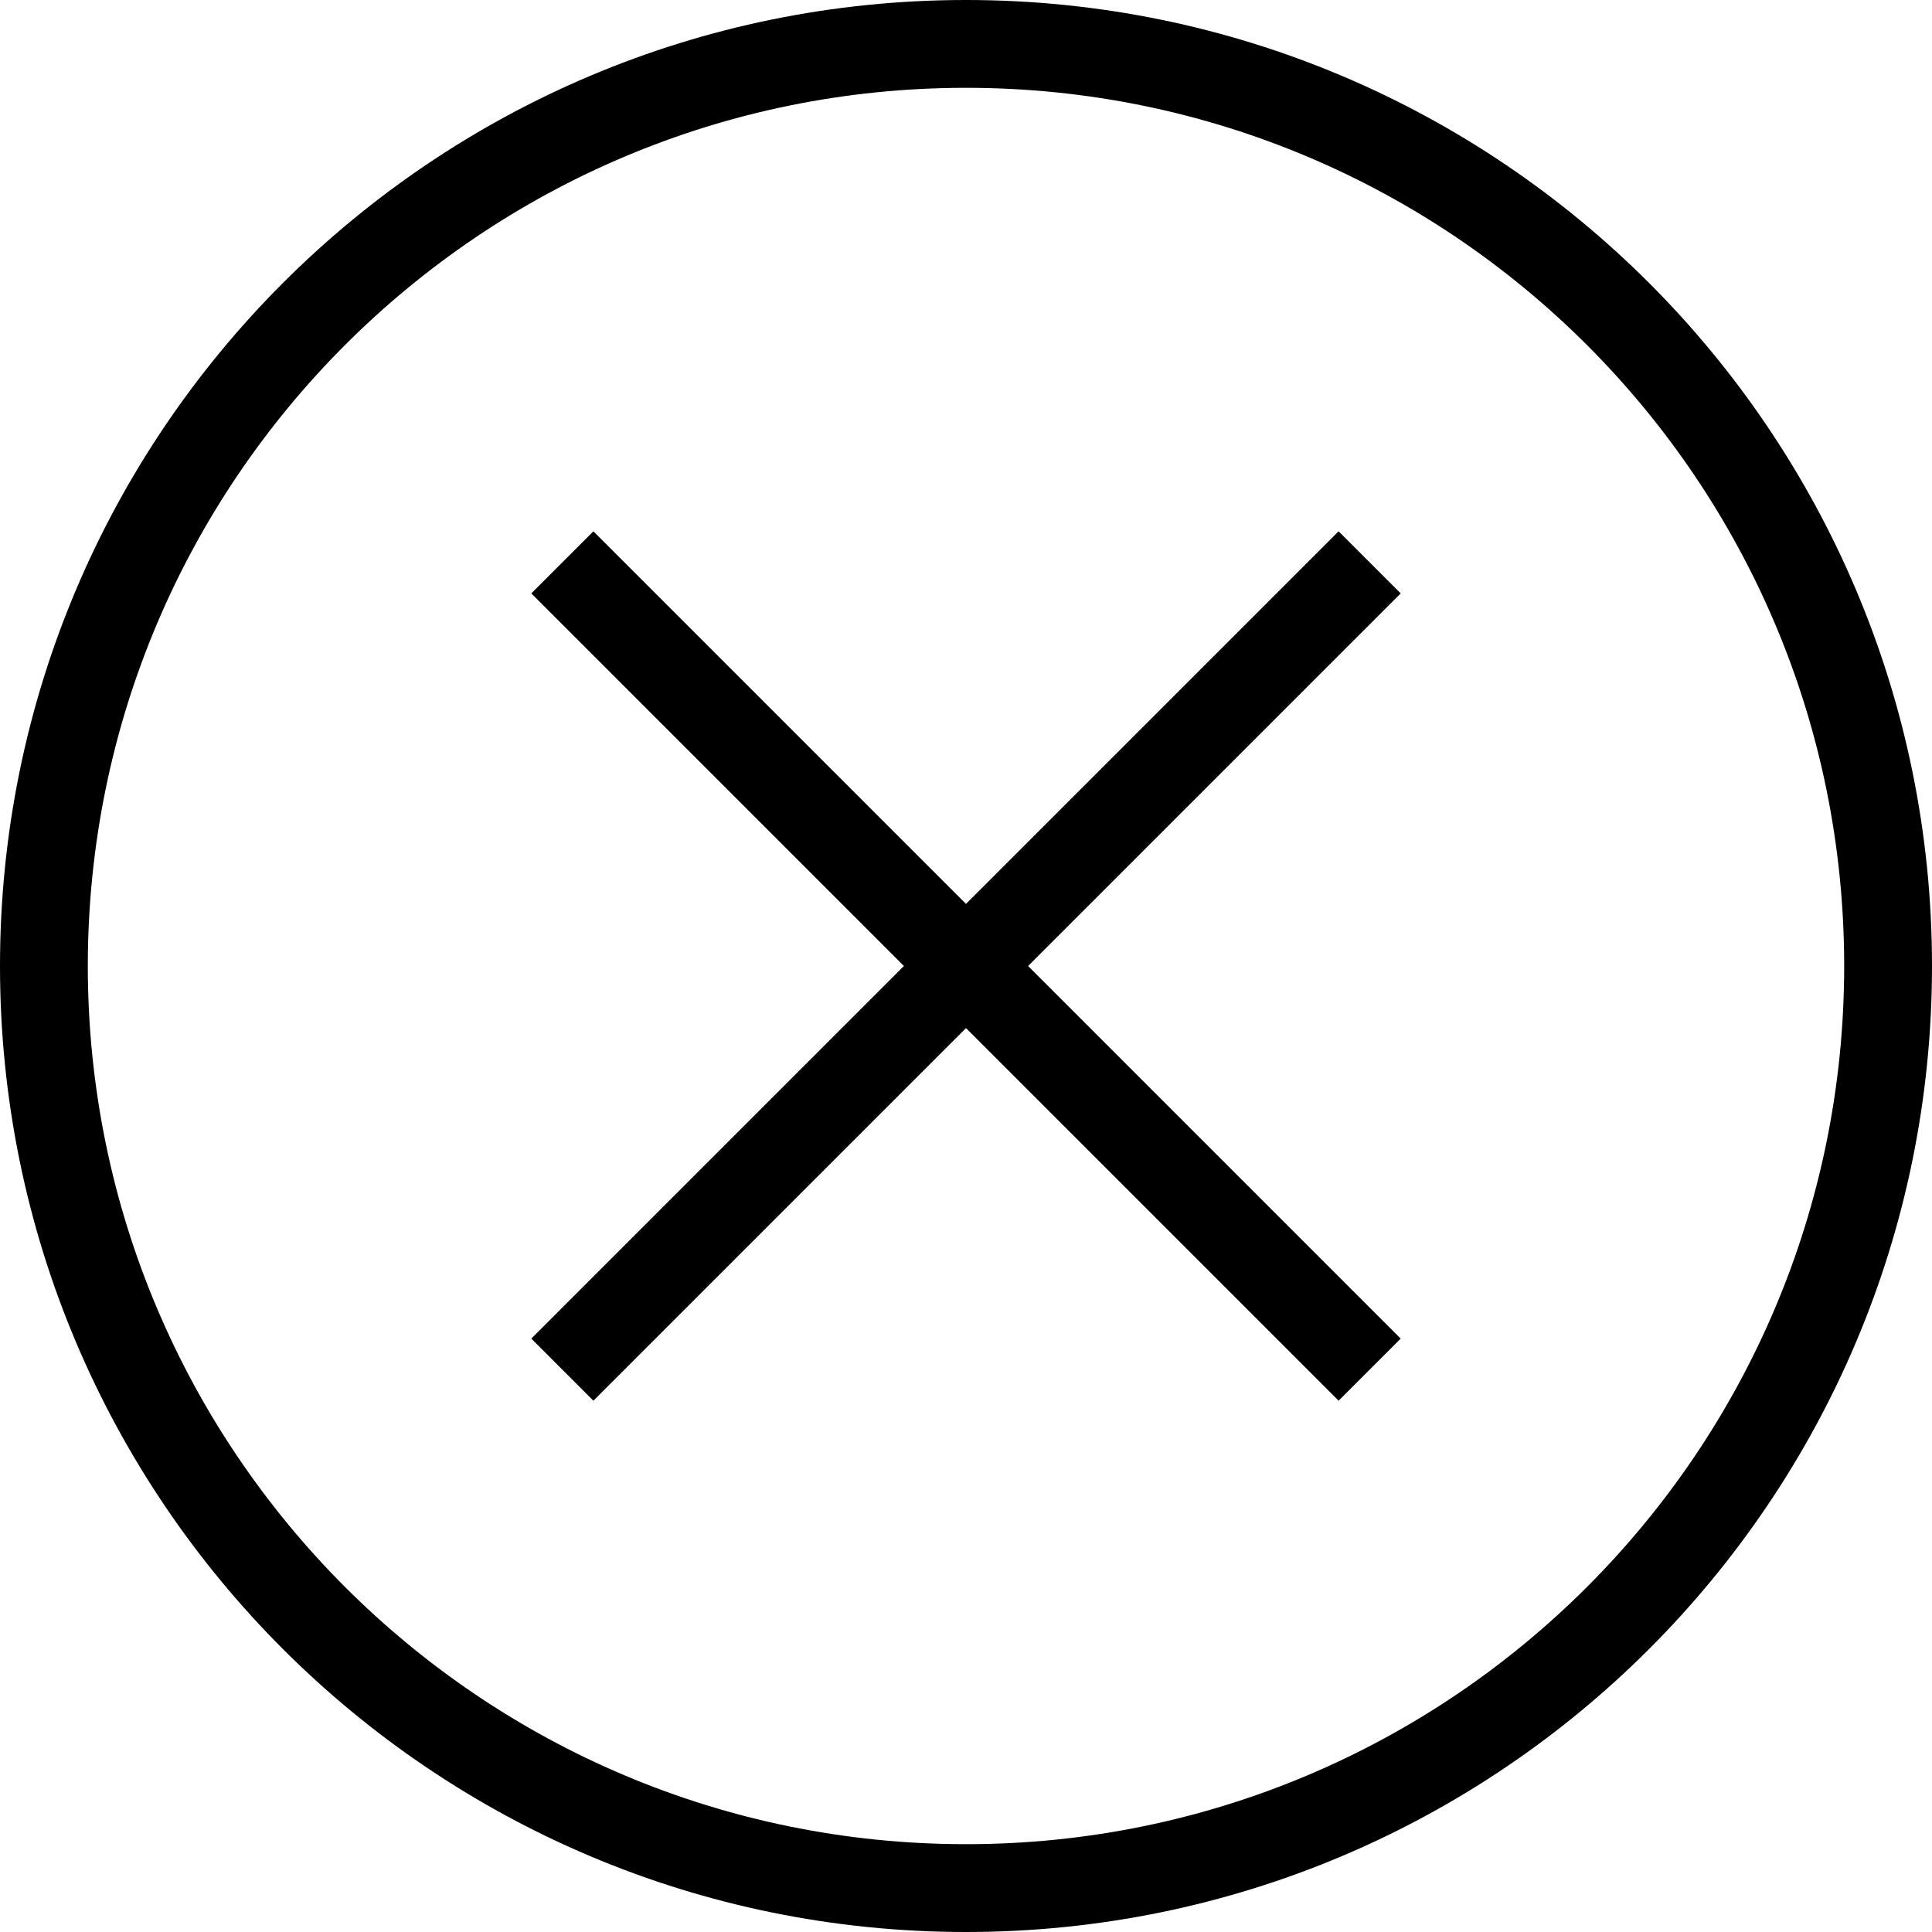
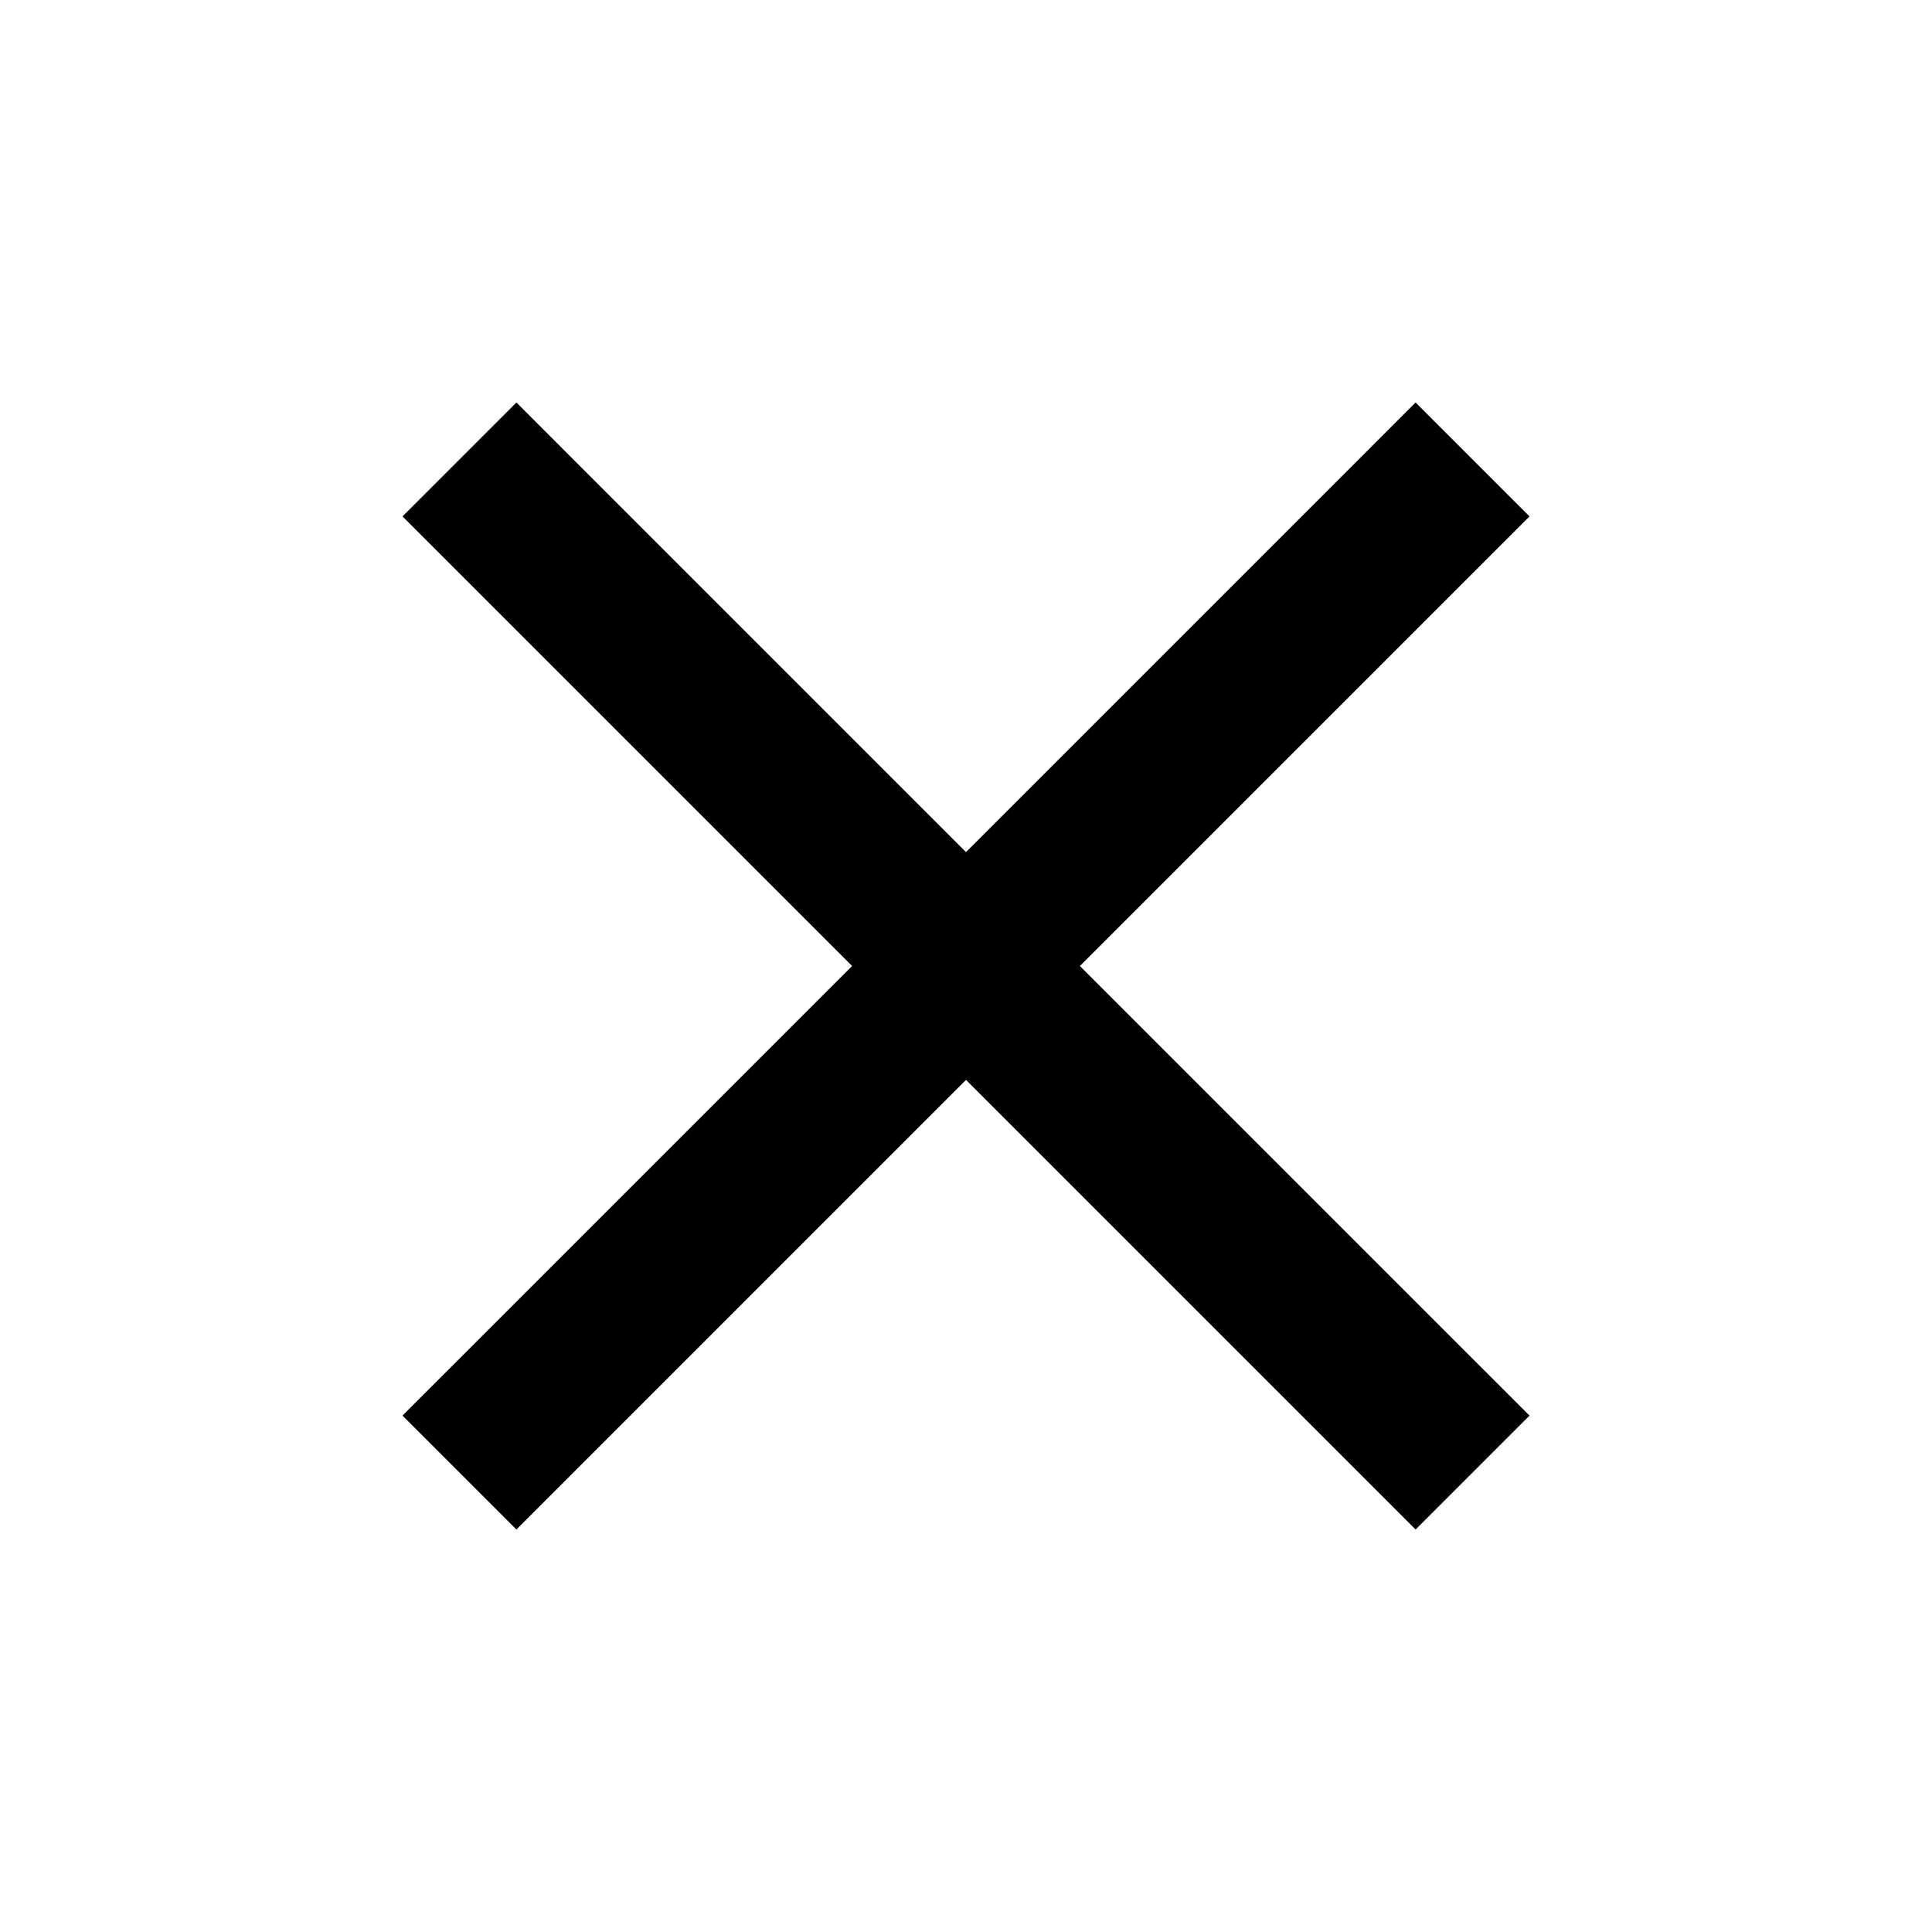
- <svg xmlns="http://www.w3.org/2000/svg" xmlns:xlink="http://www.w3.org/1999/xlink" height="22px" version="1.1" viewBox="0 0 22 22" width="22px">
-   <defs>
-     <path d="M11,22 C17.075,22 22,17.075 22,11 C22,4.925 17.075,0 11,0 C4.925,0 0,4.925 0,11 C0,17.075 4.925,22 11,22 L11,22 Z M11,21 C16.523,21 21,16.523 21,11 C21,5.477 16.523,1 11,1 C5.477,1 1,5.477 1,11 C1,16.523 5.477,21 11,21 Z M6.757,15.95 L6.05,15.243 L10.293,11 L6.05,6.757 L6.757,6.05 L11,10.293 L15.243,6.05 L15.95,6.757 L11.707,11 L15.95,15.243 L15.243,15.95 L11,11.707 L6.757,15.95 Z" id="path-1" />
-   </defs>
-   <g fill="none" fill-rule="evenodd" id="miu" stroke="none" stroke-width="1">
-     <g id="circle_close_delete_outline_stroke">
-       <use fill="#000000" fill-rule="evenodd" xlink:href="#path-1" />
-       <use fill="none" xlink:href="#path-1" />
-     </g>
-   </g>
+ <svg xmlns="http://www.w3.org/2000/svg" width="48" height="48" viewBox="0 0 48 48">
+   <path d="M38 12.83l-2.83-2.83-11.17 11.17-11.17-11.17-2.83 2.83 11.17 11.17-11.17 11.17 2.83 2.83 11.17-11.17 11.17 11.17 2.83-2.83-11.17-11.17z" />
+   <path d="M0 0h48v48h-48z" fill="none" />
</svg>
